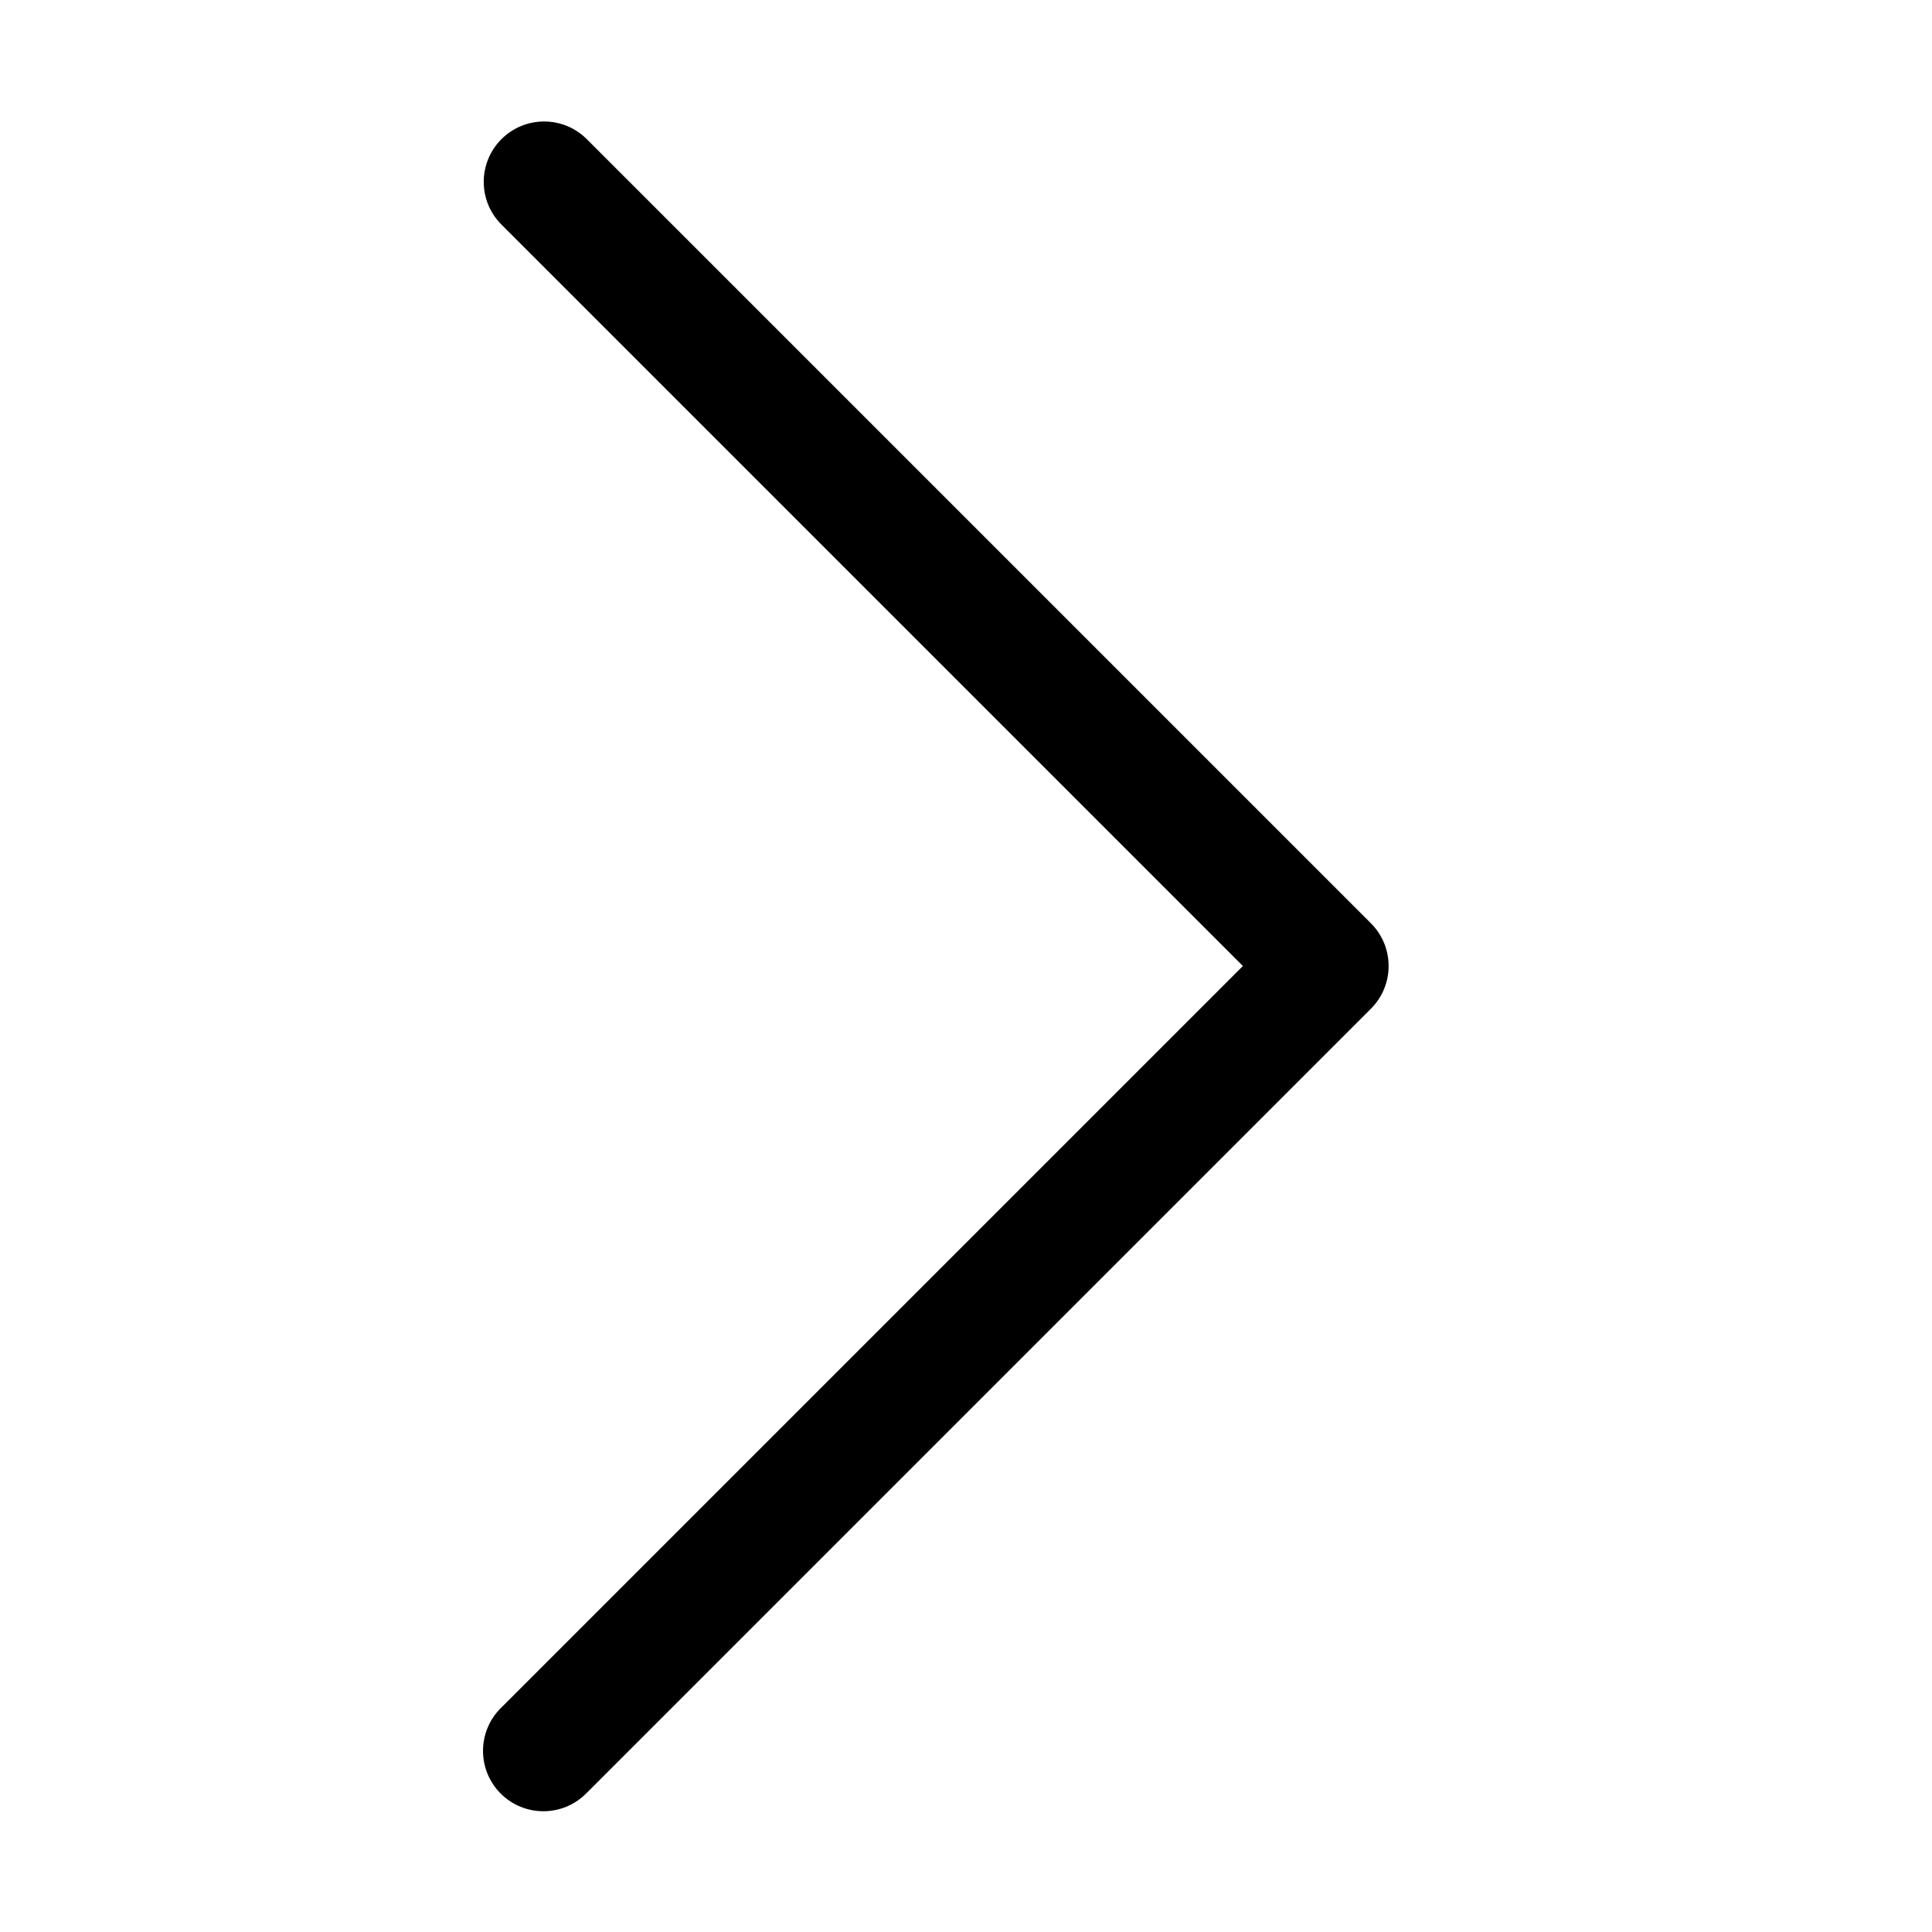
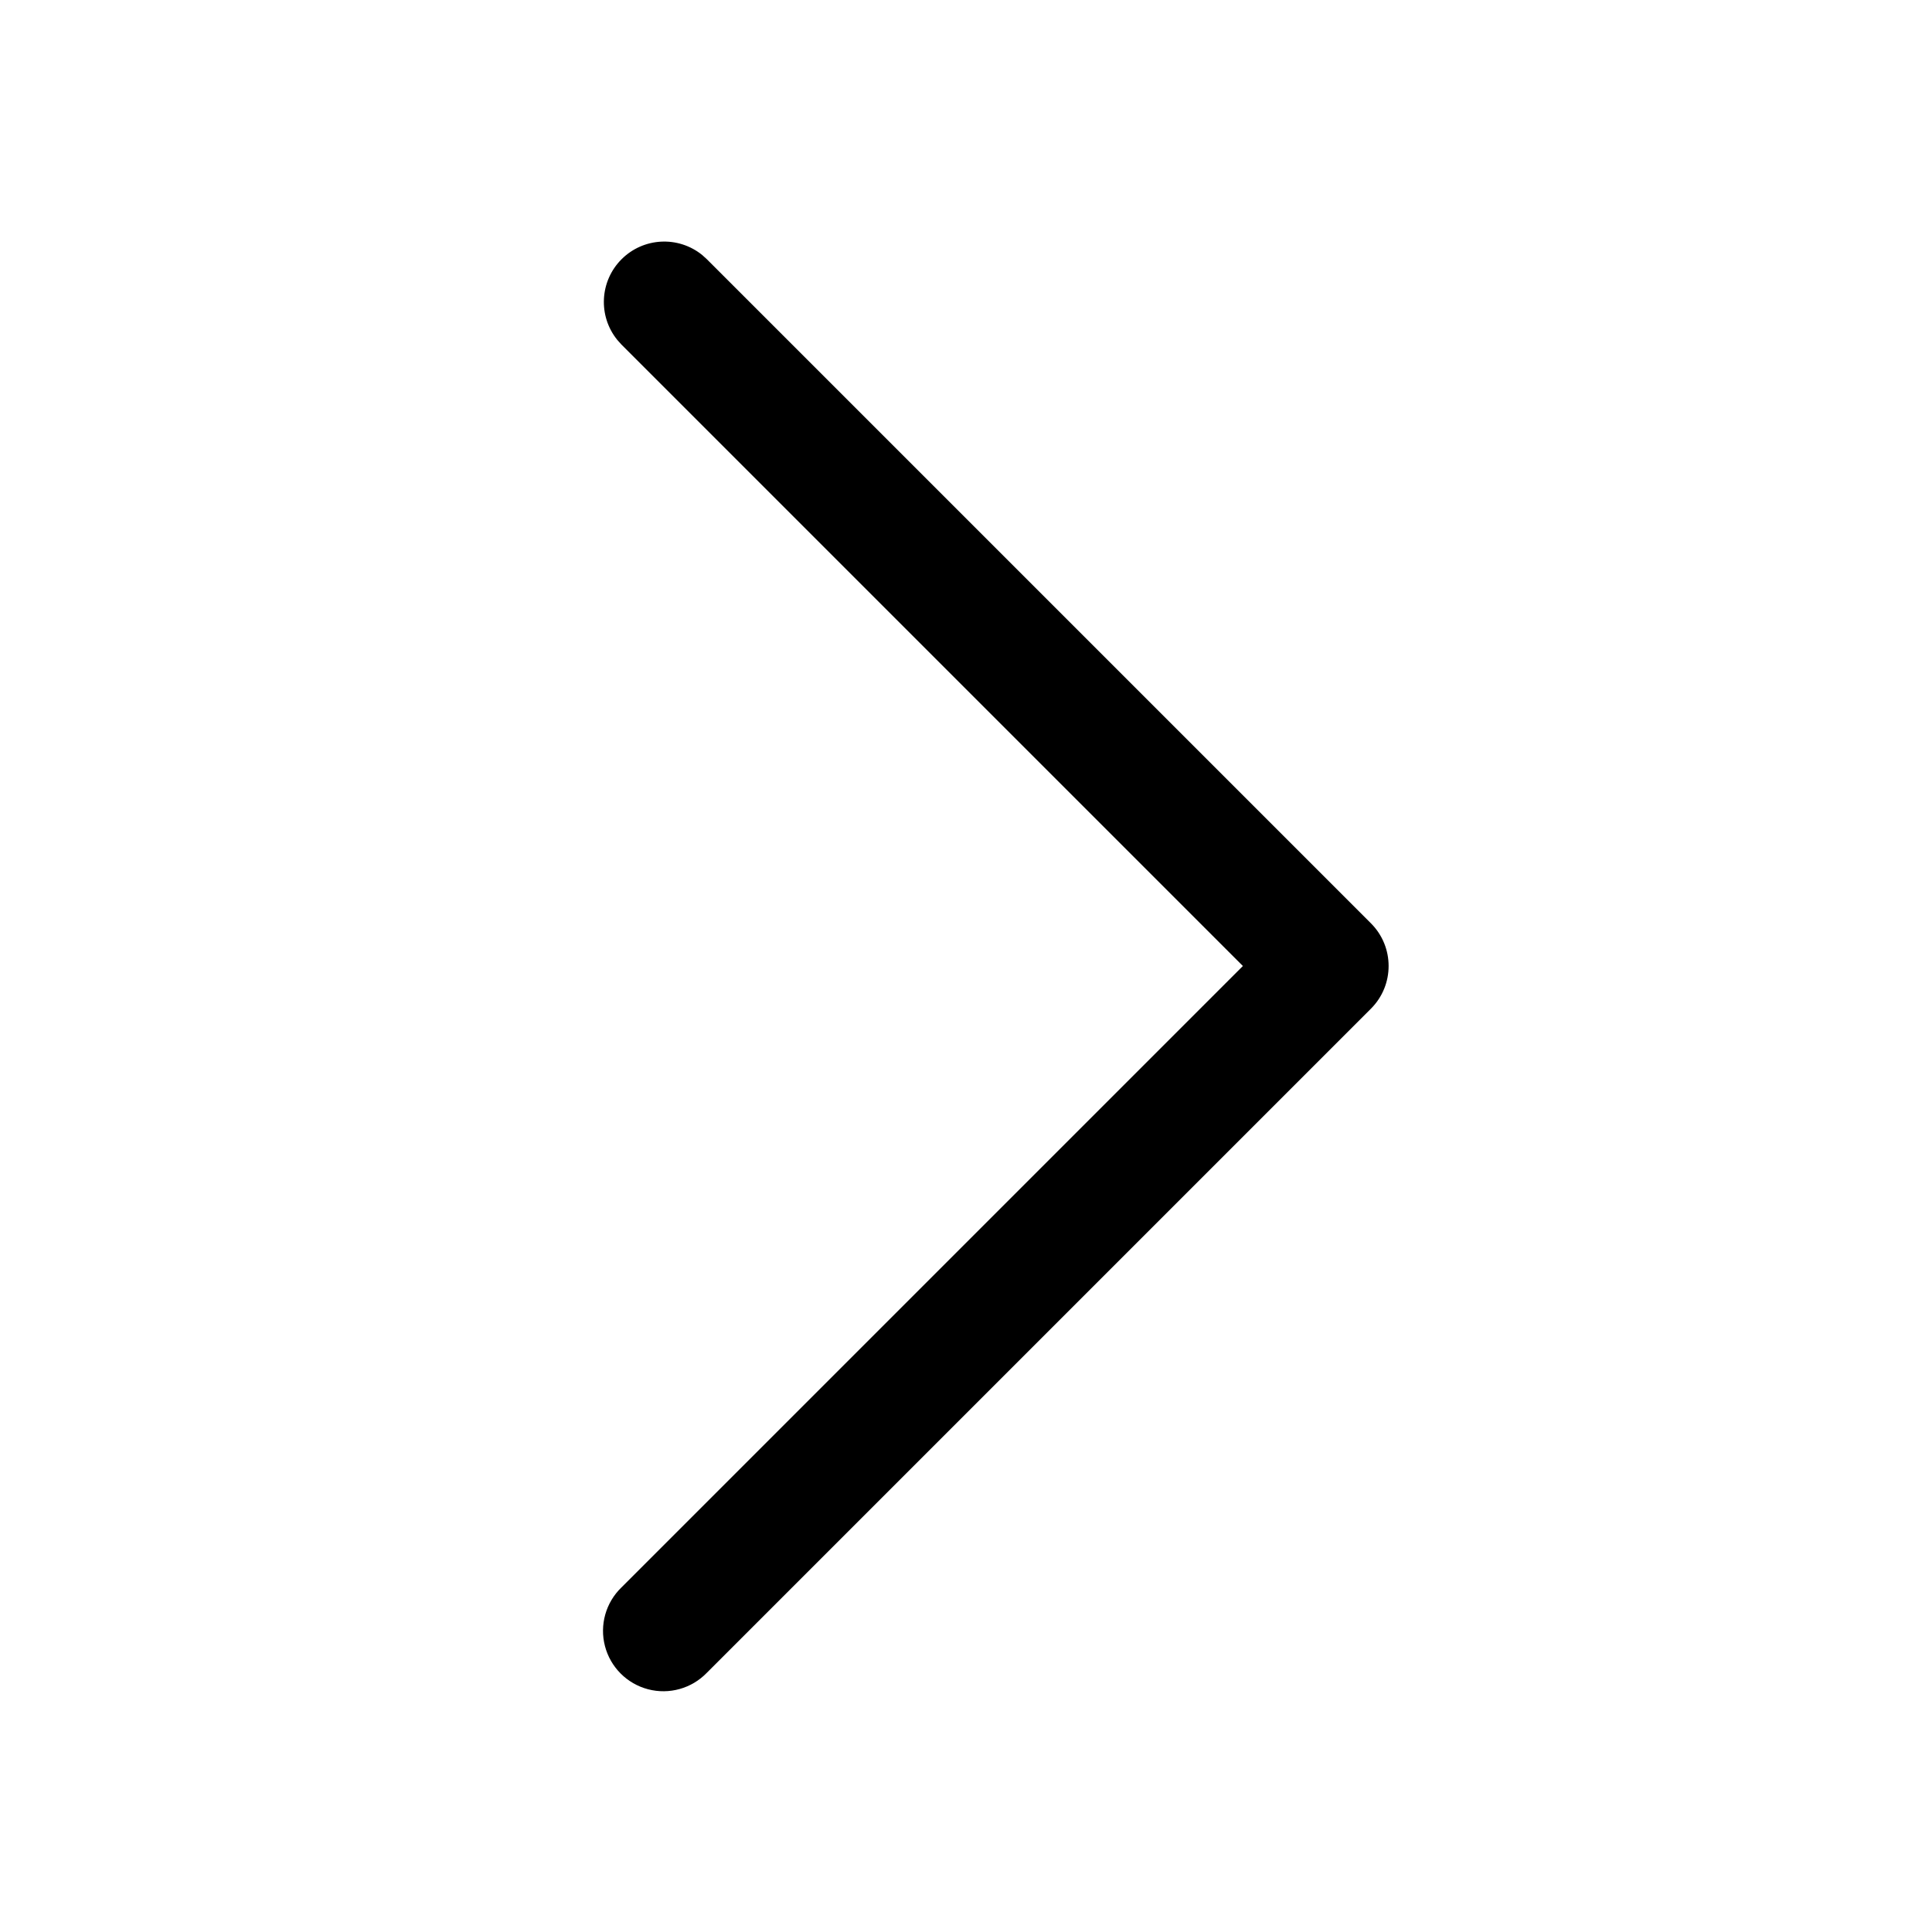
<svg xmlns="http://www.w3.org/2000/svg" width="32" height="32" fill="currentColor" viewBox="0 0 32 32">
-   <path fill-rule="evenodd" d="M8.293 29.707a1 1 0 0 1 0-1.414L20.586 16 8.293 3.707a1 1 0 0 1 1.414-1.414l13 13a1 1 0 0 1 0 1.414l-13 13a1 1 0 0 1-1.414 0Z" clip-rule="evenodd" />
+   <path d="M11.707 27.707a1 1 0 1 1-1.414-1.414L20.586 16 10.293 5.707l-.068-.076a1 1 0 0 1 1.406-1.407l.076.069 11 11a1 1 0 0 1 0 1.414l-11 11Z" />
</svg>
